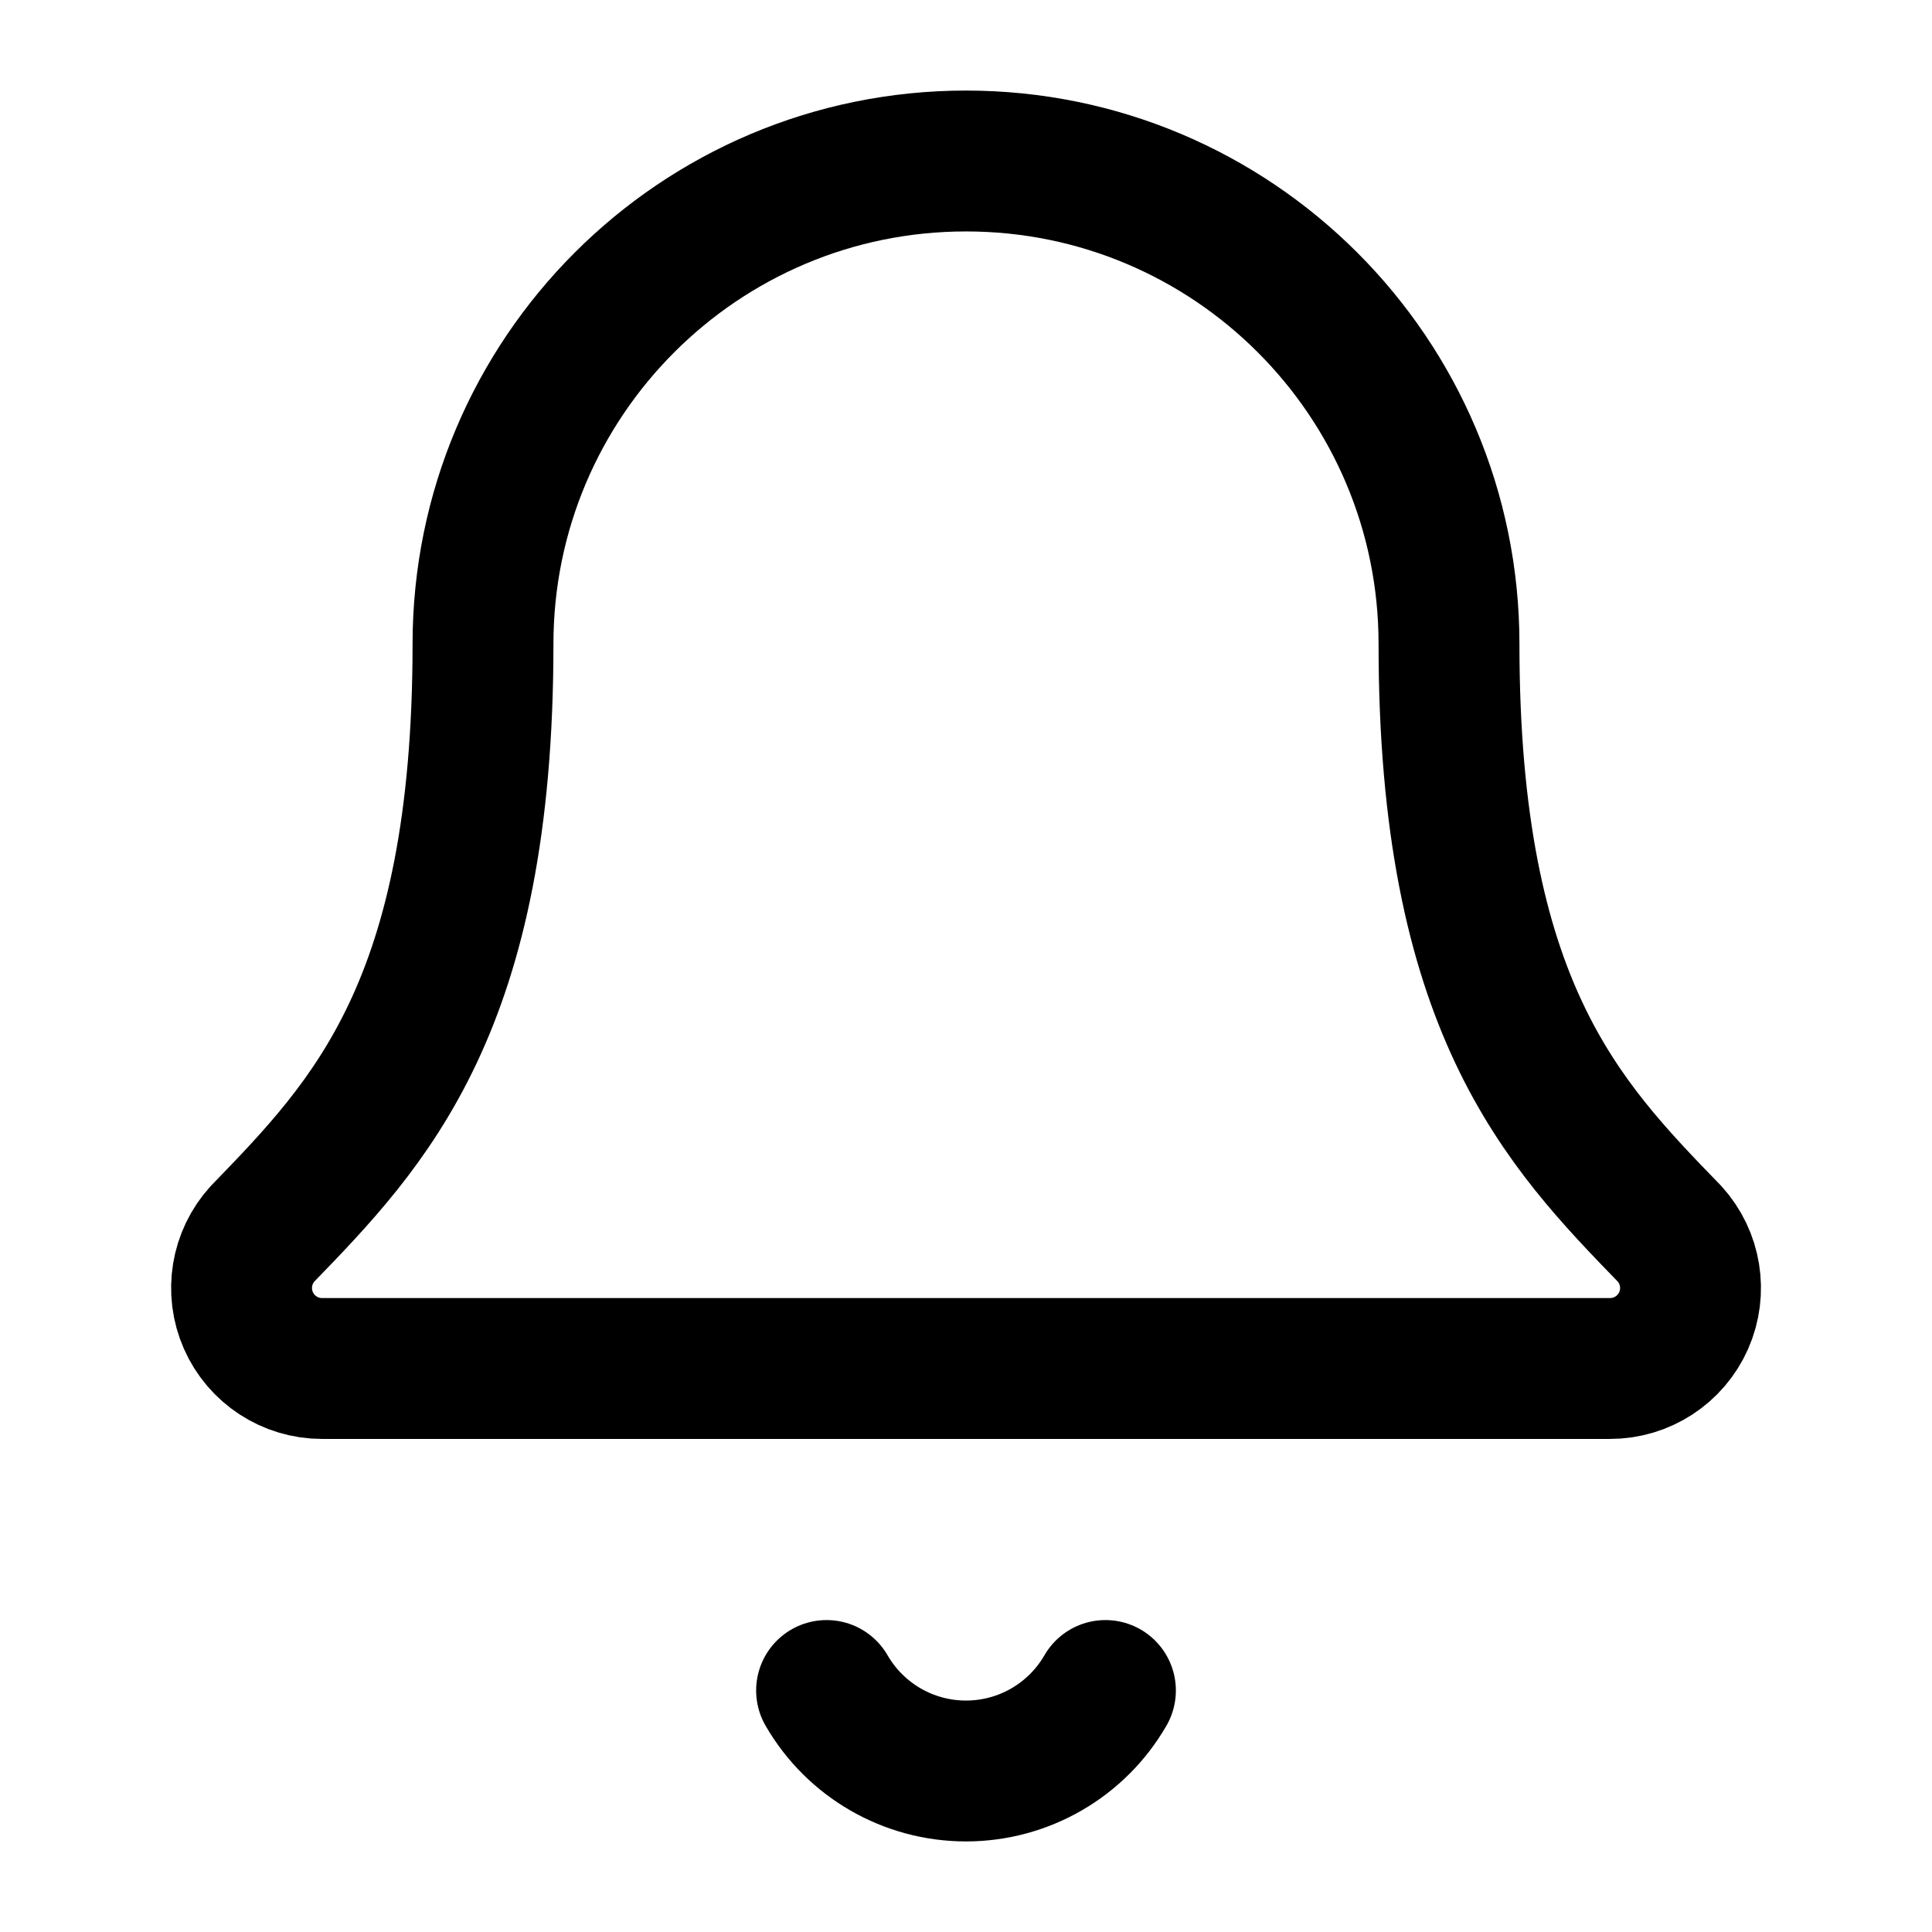
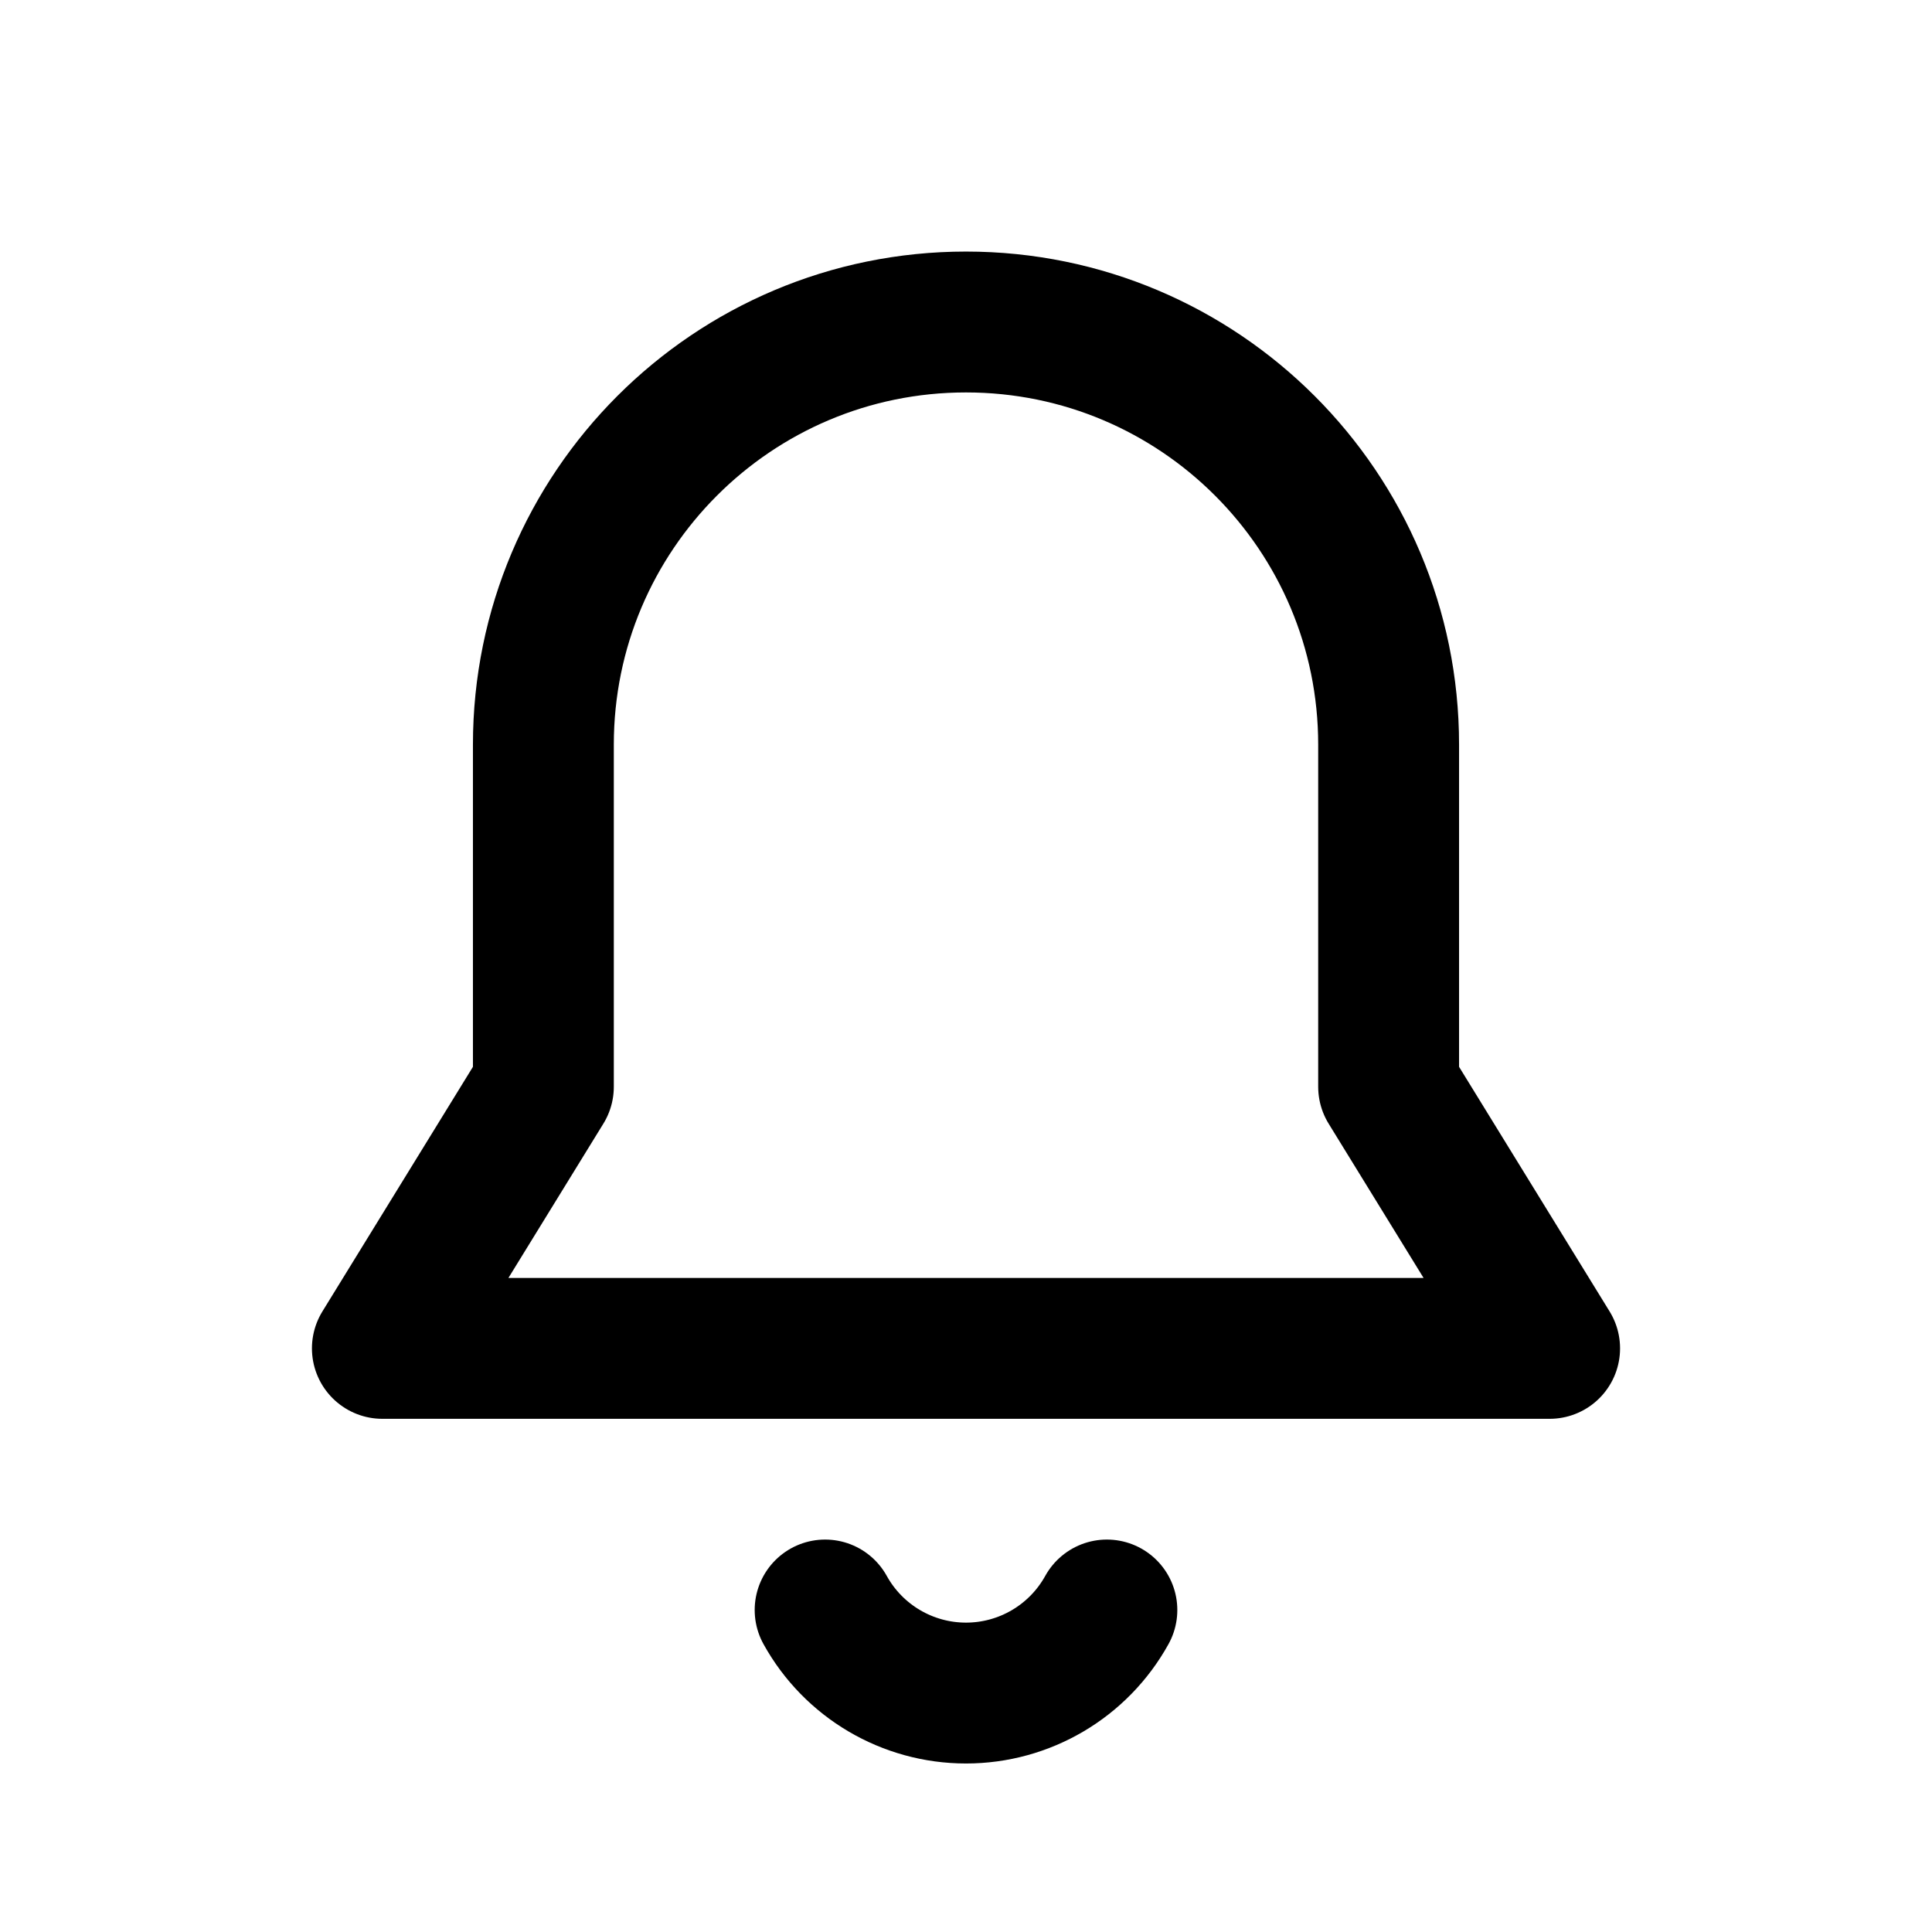
<svg xmlns="http://www.w3.org/2000/svg" viewBox="0 0 24 24" fill="none" stroke="currentColor" stroke-width="1.75" stroke-linecap="round" stroke-linejoin="round">
-   <path d="M10.268 21a2 2 0 0 0 3.464 0" />
-   <path d="M3.262 15.326A1 1 0 0 0 4 17h16a1 1 0 0 0 .74-1.673C19.41 13.956 18 12.499 18 8A6 6 0 0 0 6 8c0 4.499-1.411 5.956-2.738 7.326" />
+   <path d="M6.75 9.25a5.25 5.25 0 0 1 10.5 0V13.5L19.25 16.75H4.75L6.75 13.5Z" />
+   <path d="M10.25 20a2 2 0 0 0 3.5 0" />
</svg>
